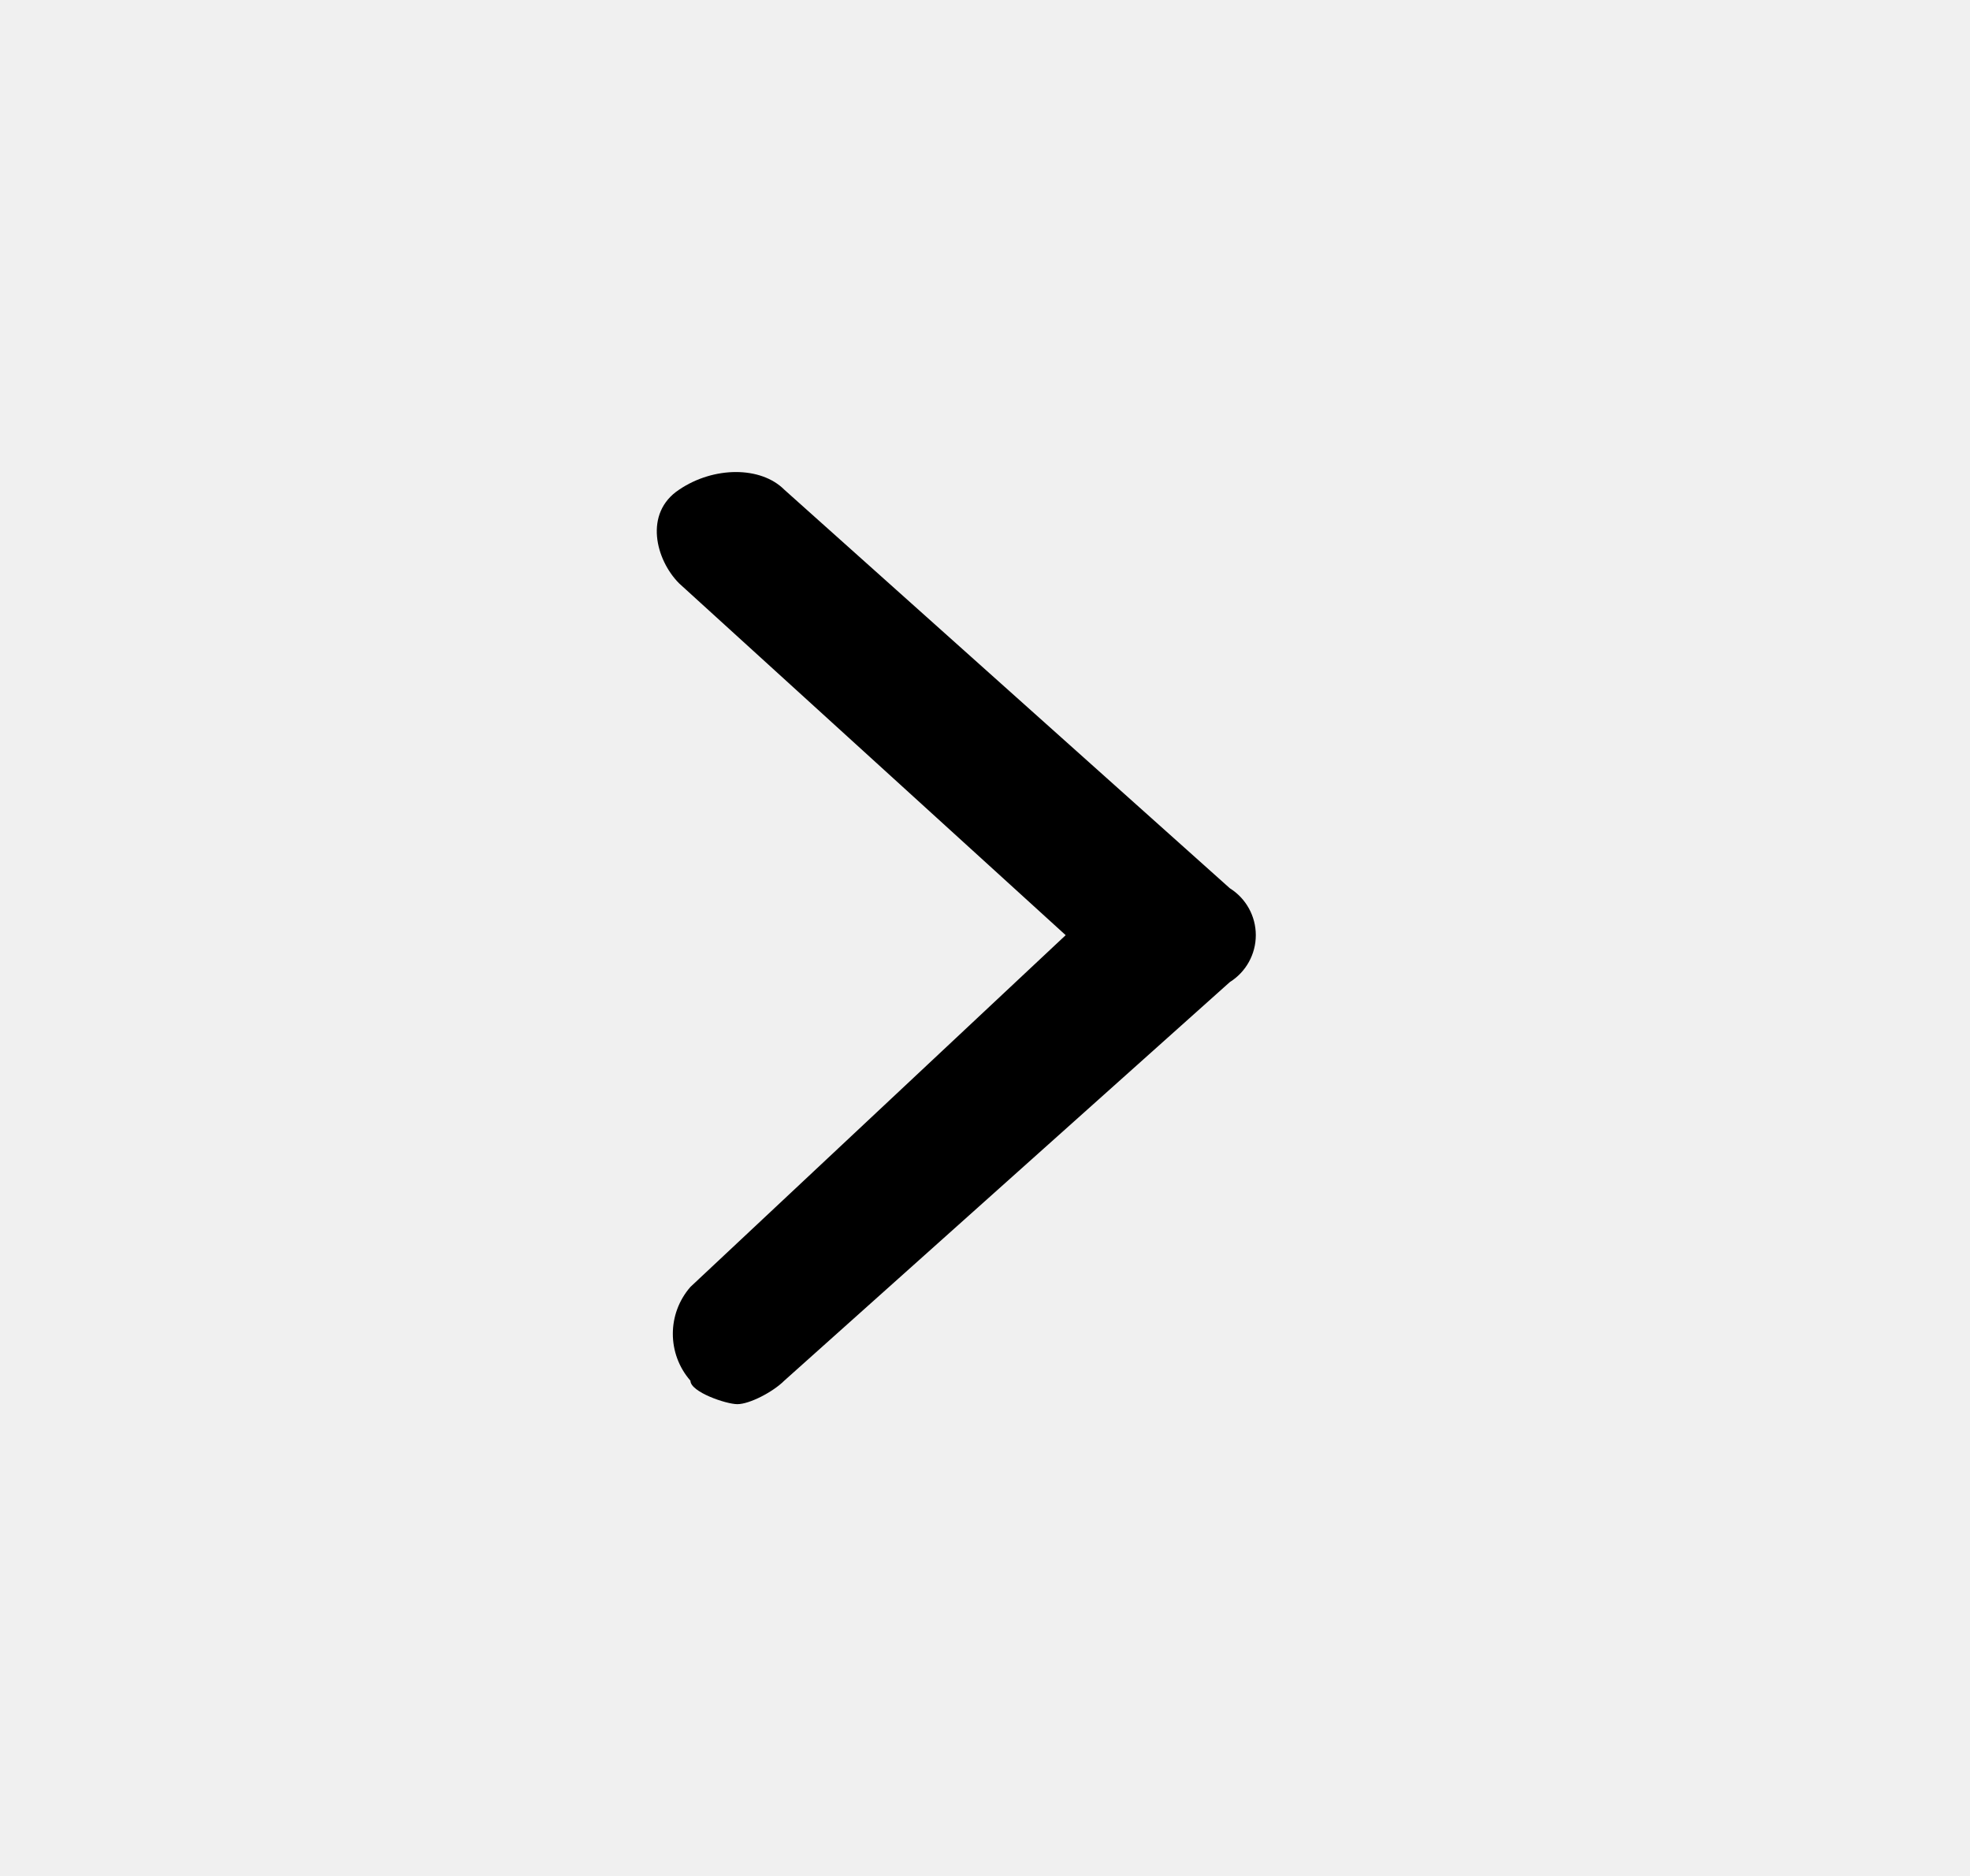
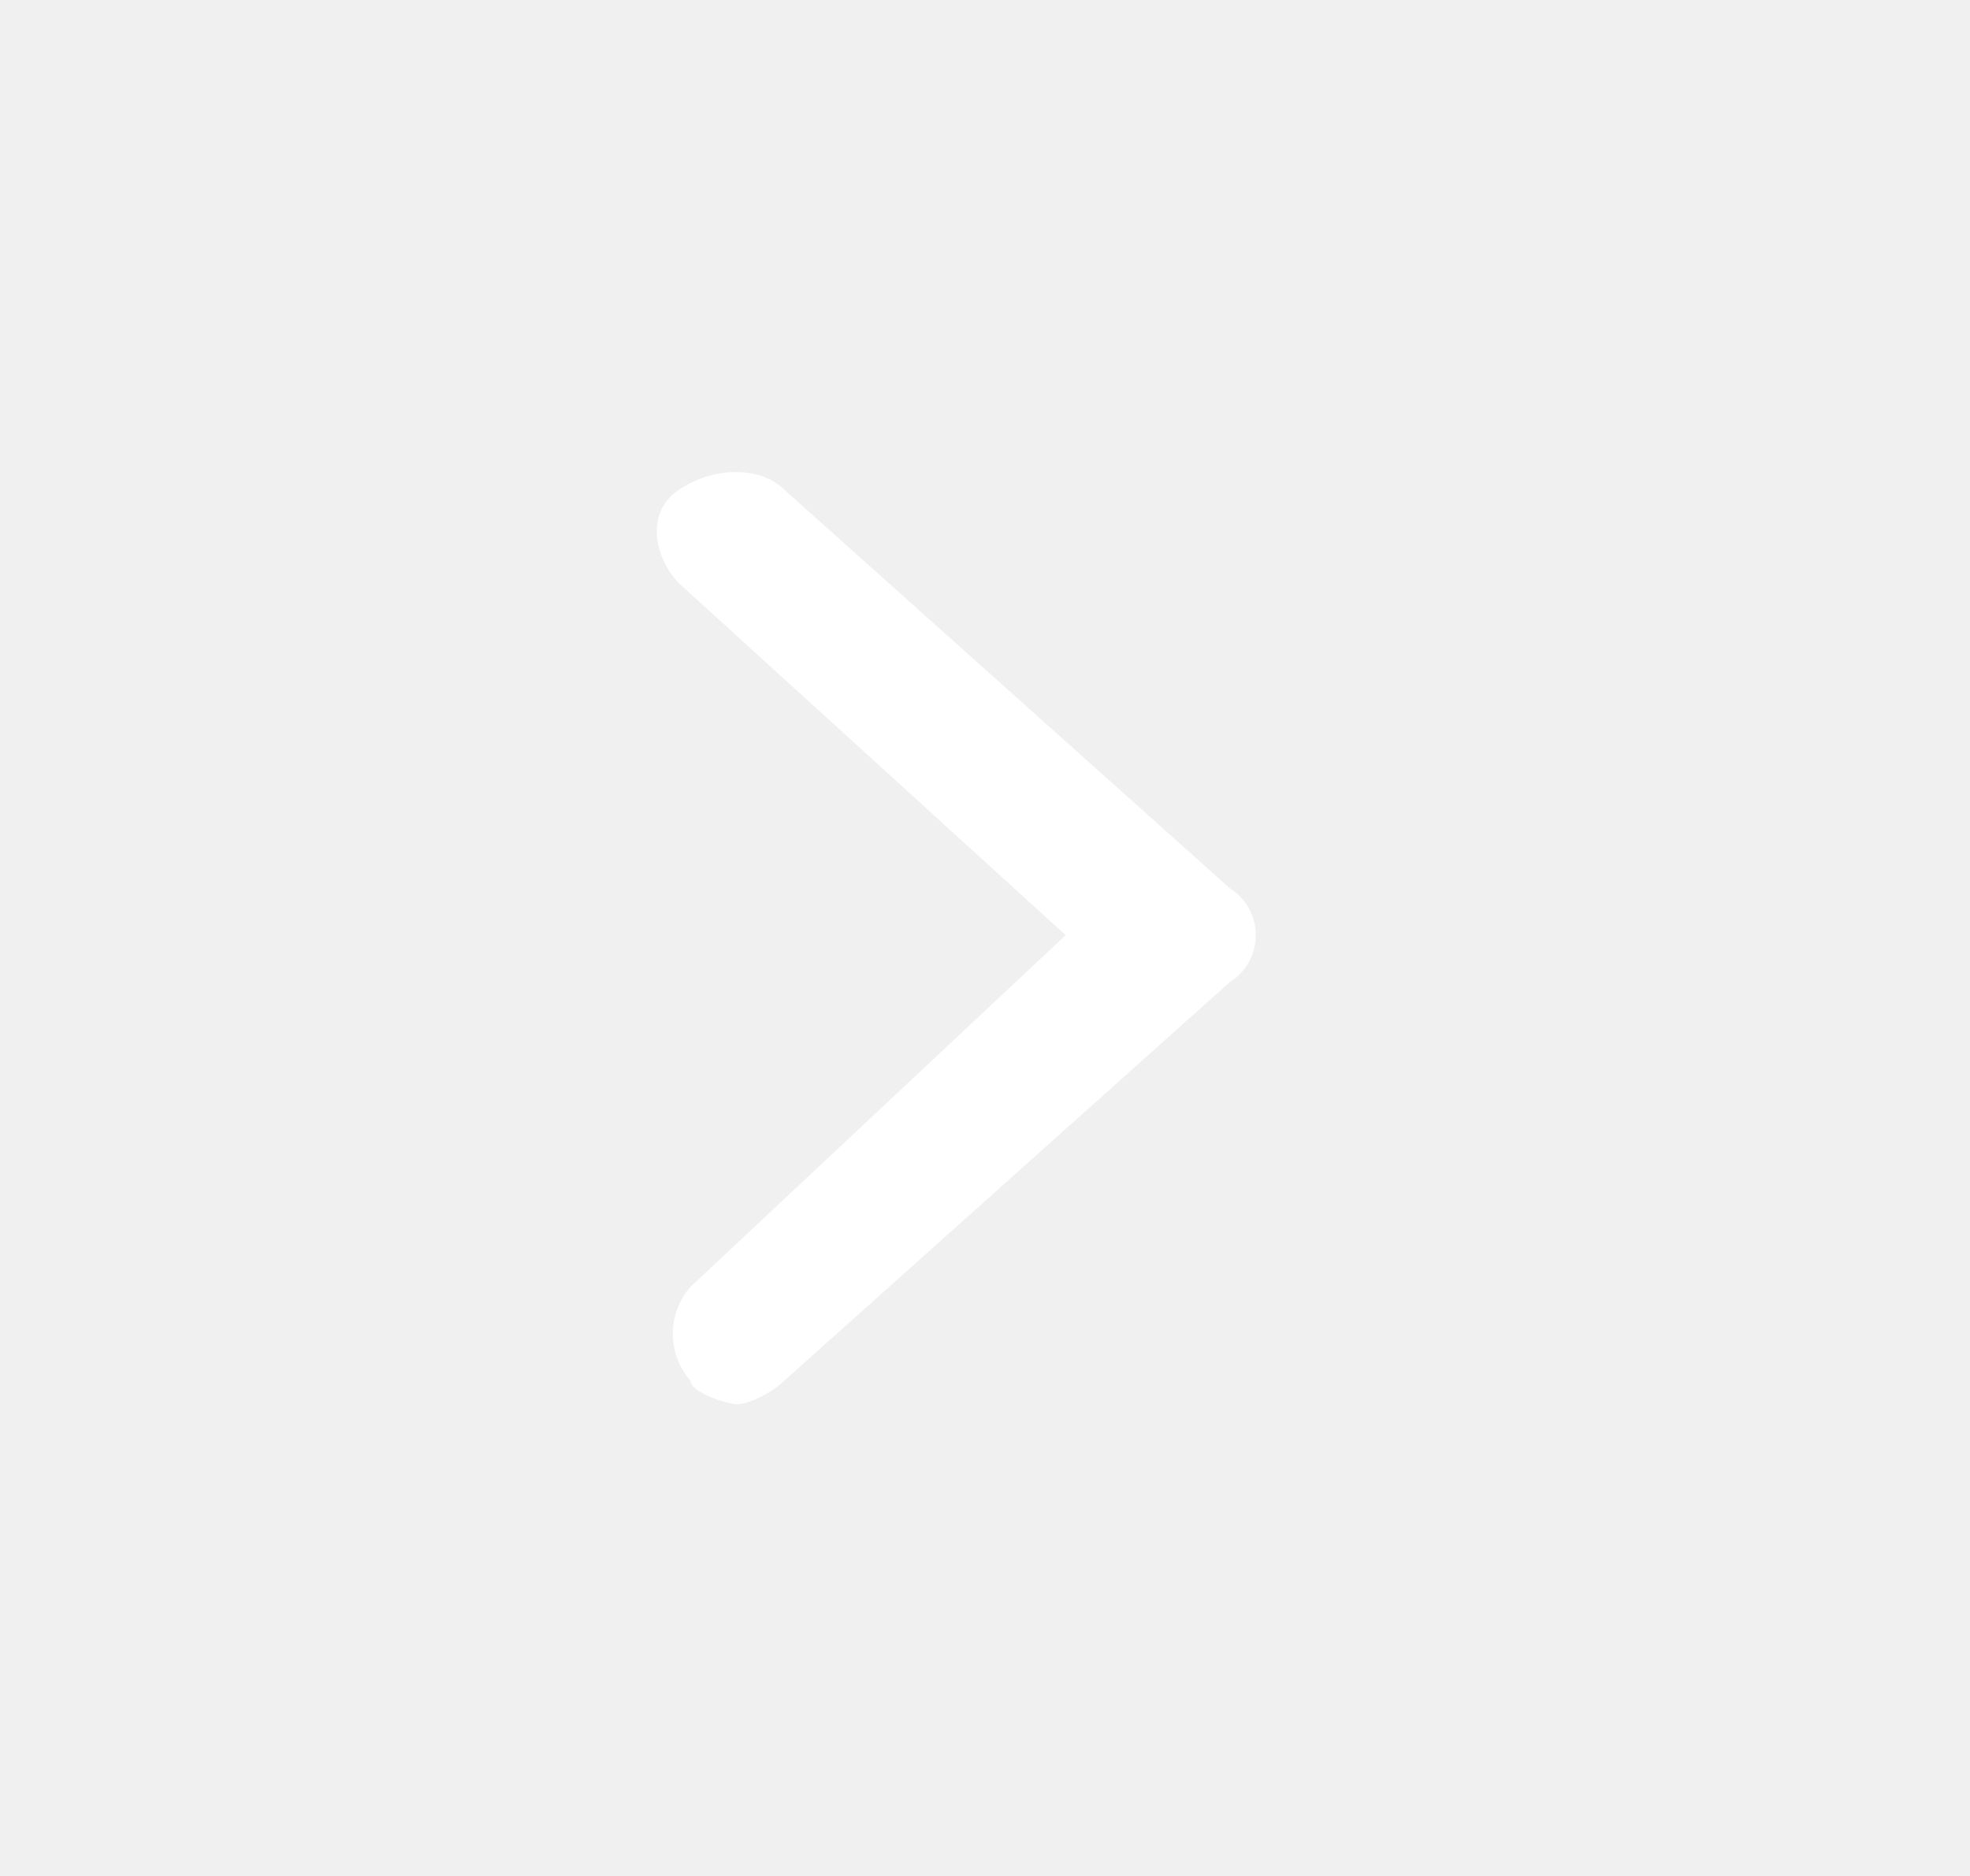
<svg xmlns="http://www.w3.org/2000/svg" width="21" height="20" fill="none">
-   <path d="M13.11 9.47 8.36 5.22c-.25-.25-.75-.25-1.12 0-.38.25-.25.75 0 1l4.12 3.75-4 3.75a.76.76 0 0 0 0 1c0 .12.38.25.5.25.13 0 .38-.13.5-.25l4.75-4.25a.59.59 0 0 0 0-1Z" fill="#000" />
+   <path d="M13.11 9.47 8.36 5.22c-.25-.25-.75-.25-1.12 0-.38.25-.25.75 0 1l4.12 3.75-4 3.75a.76.76 0 0 0 0 1c0 .12.38.25.5.25.13 0 .38-.13.5-.25l4.75-4.25a.59.59 0 0 0 0-1Z" fill="#ffffff" />
</svg>
